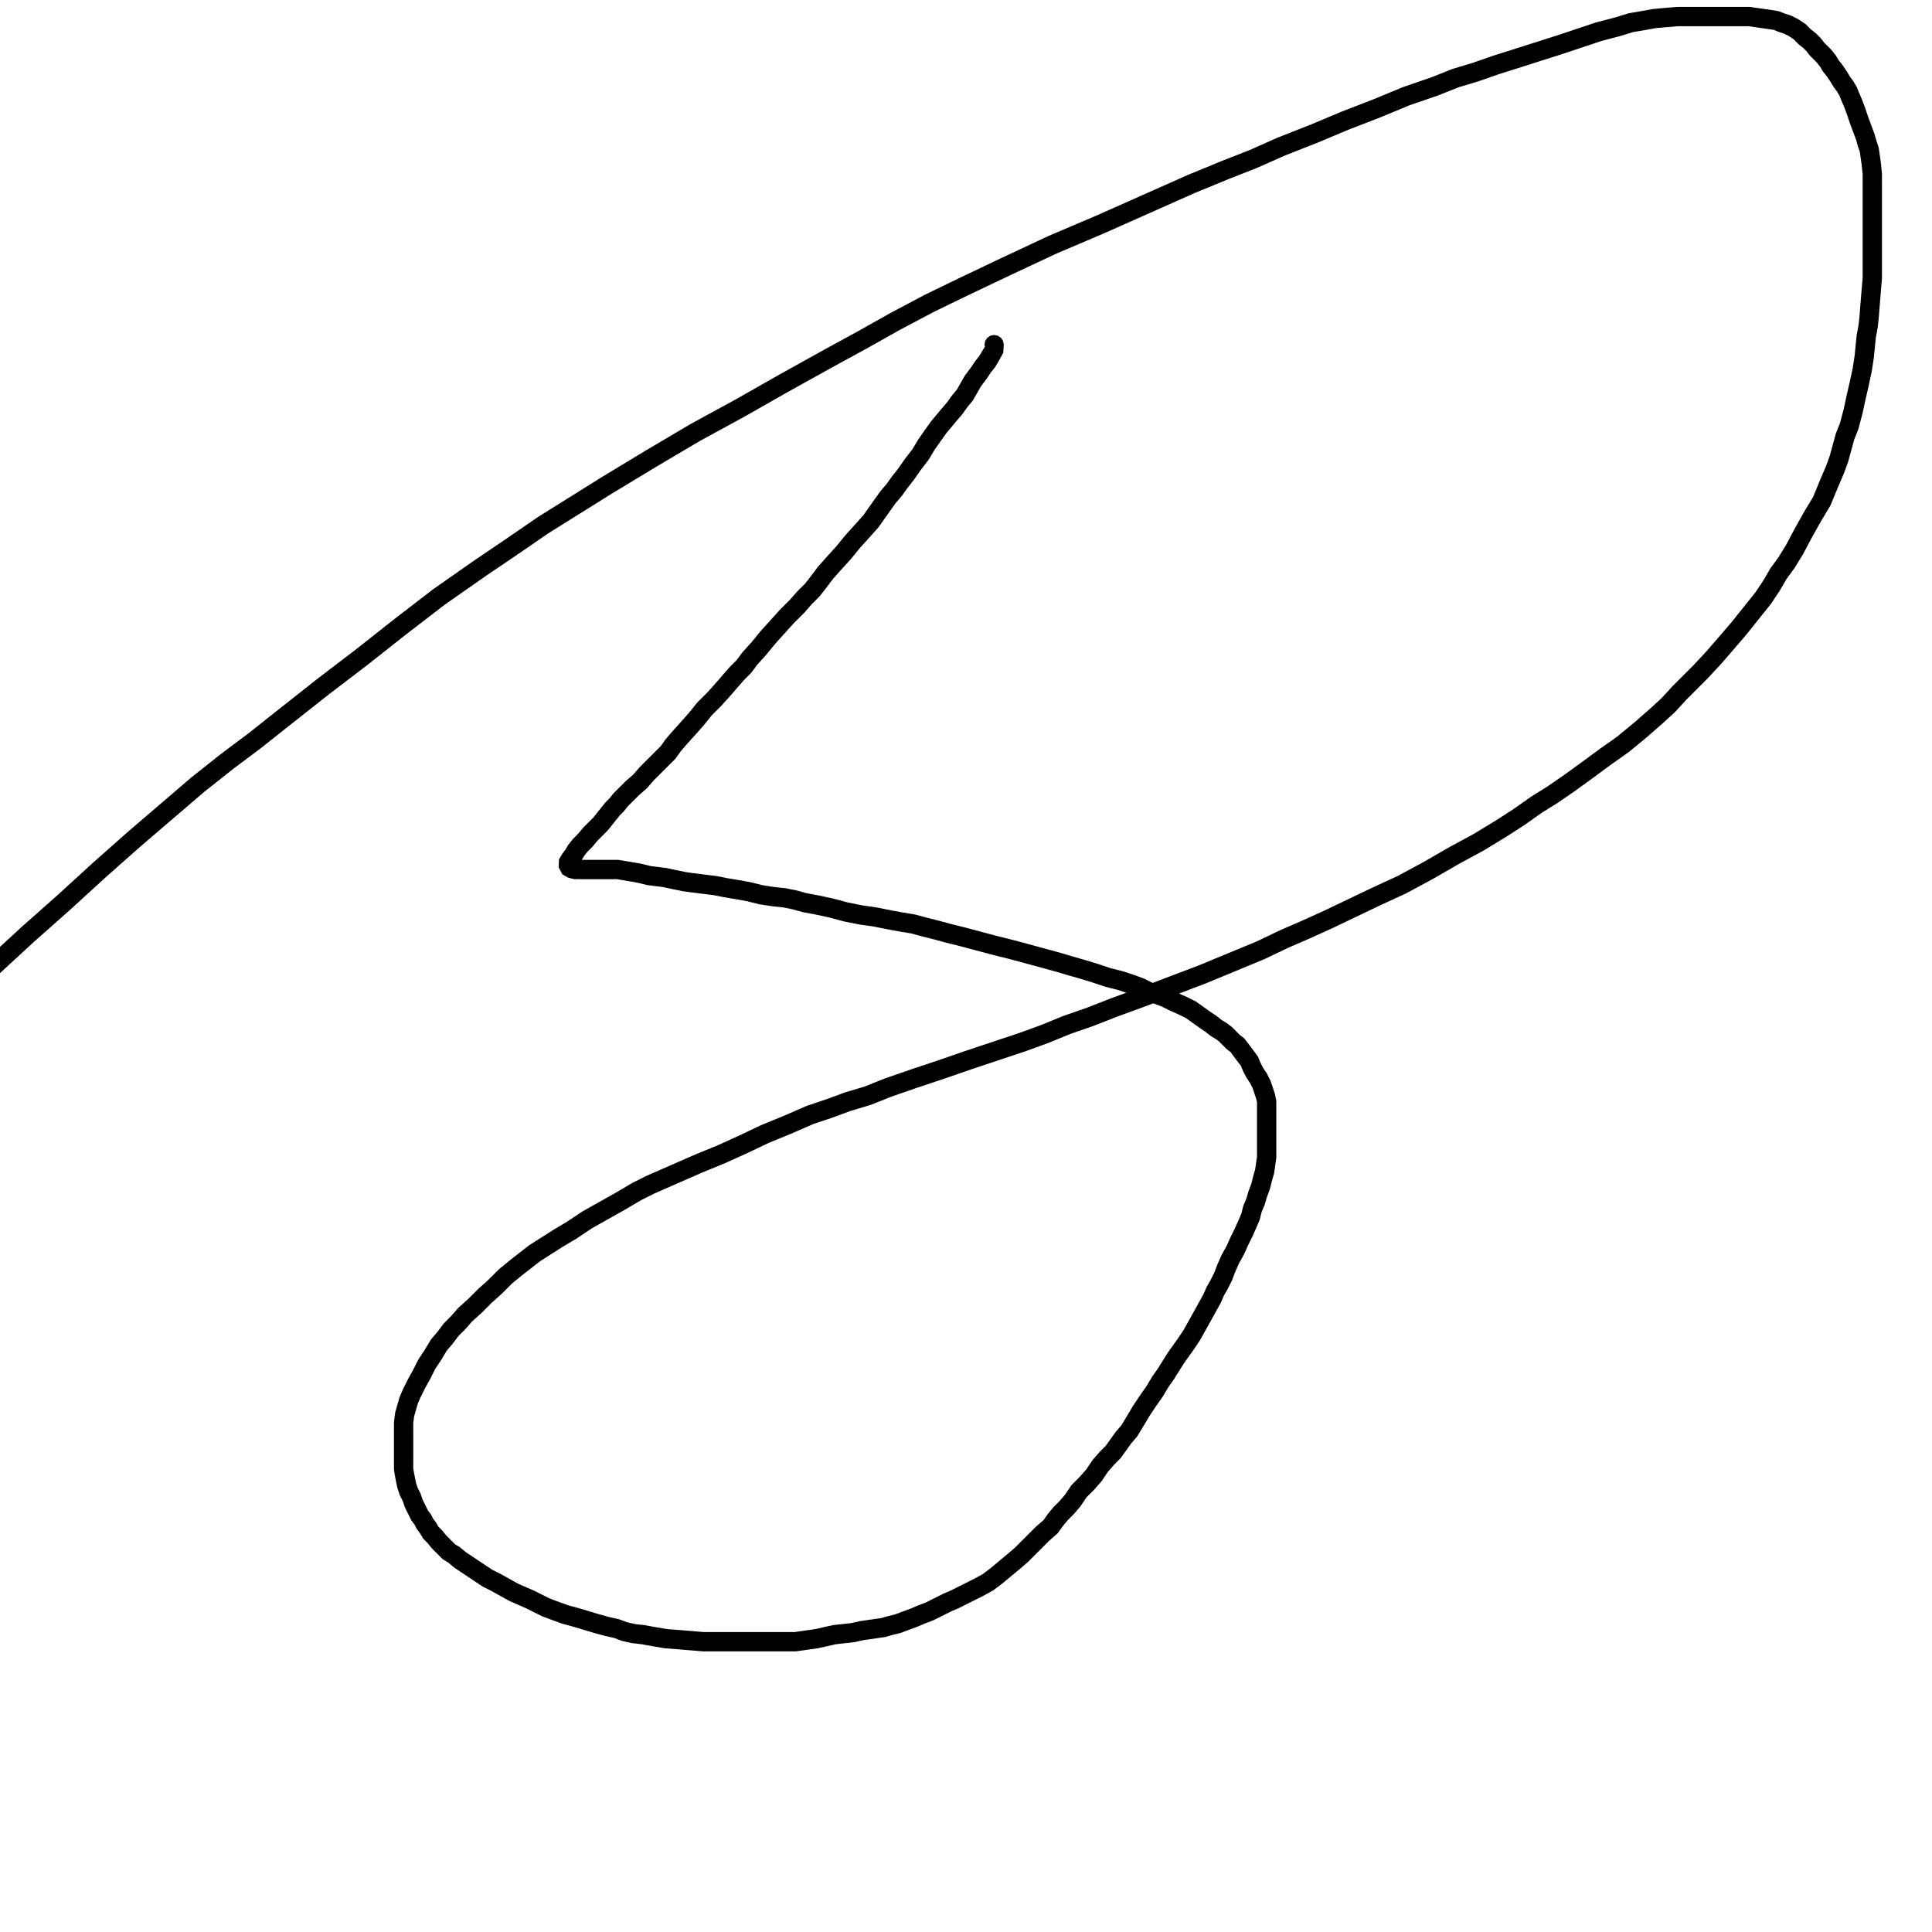
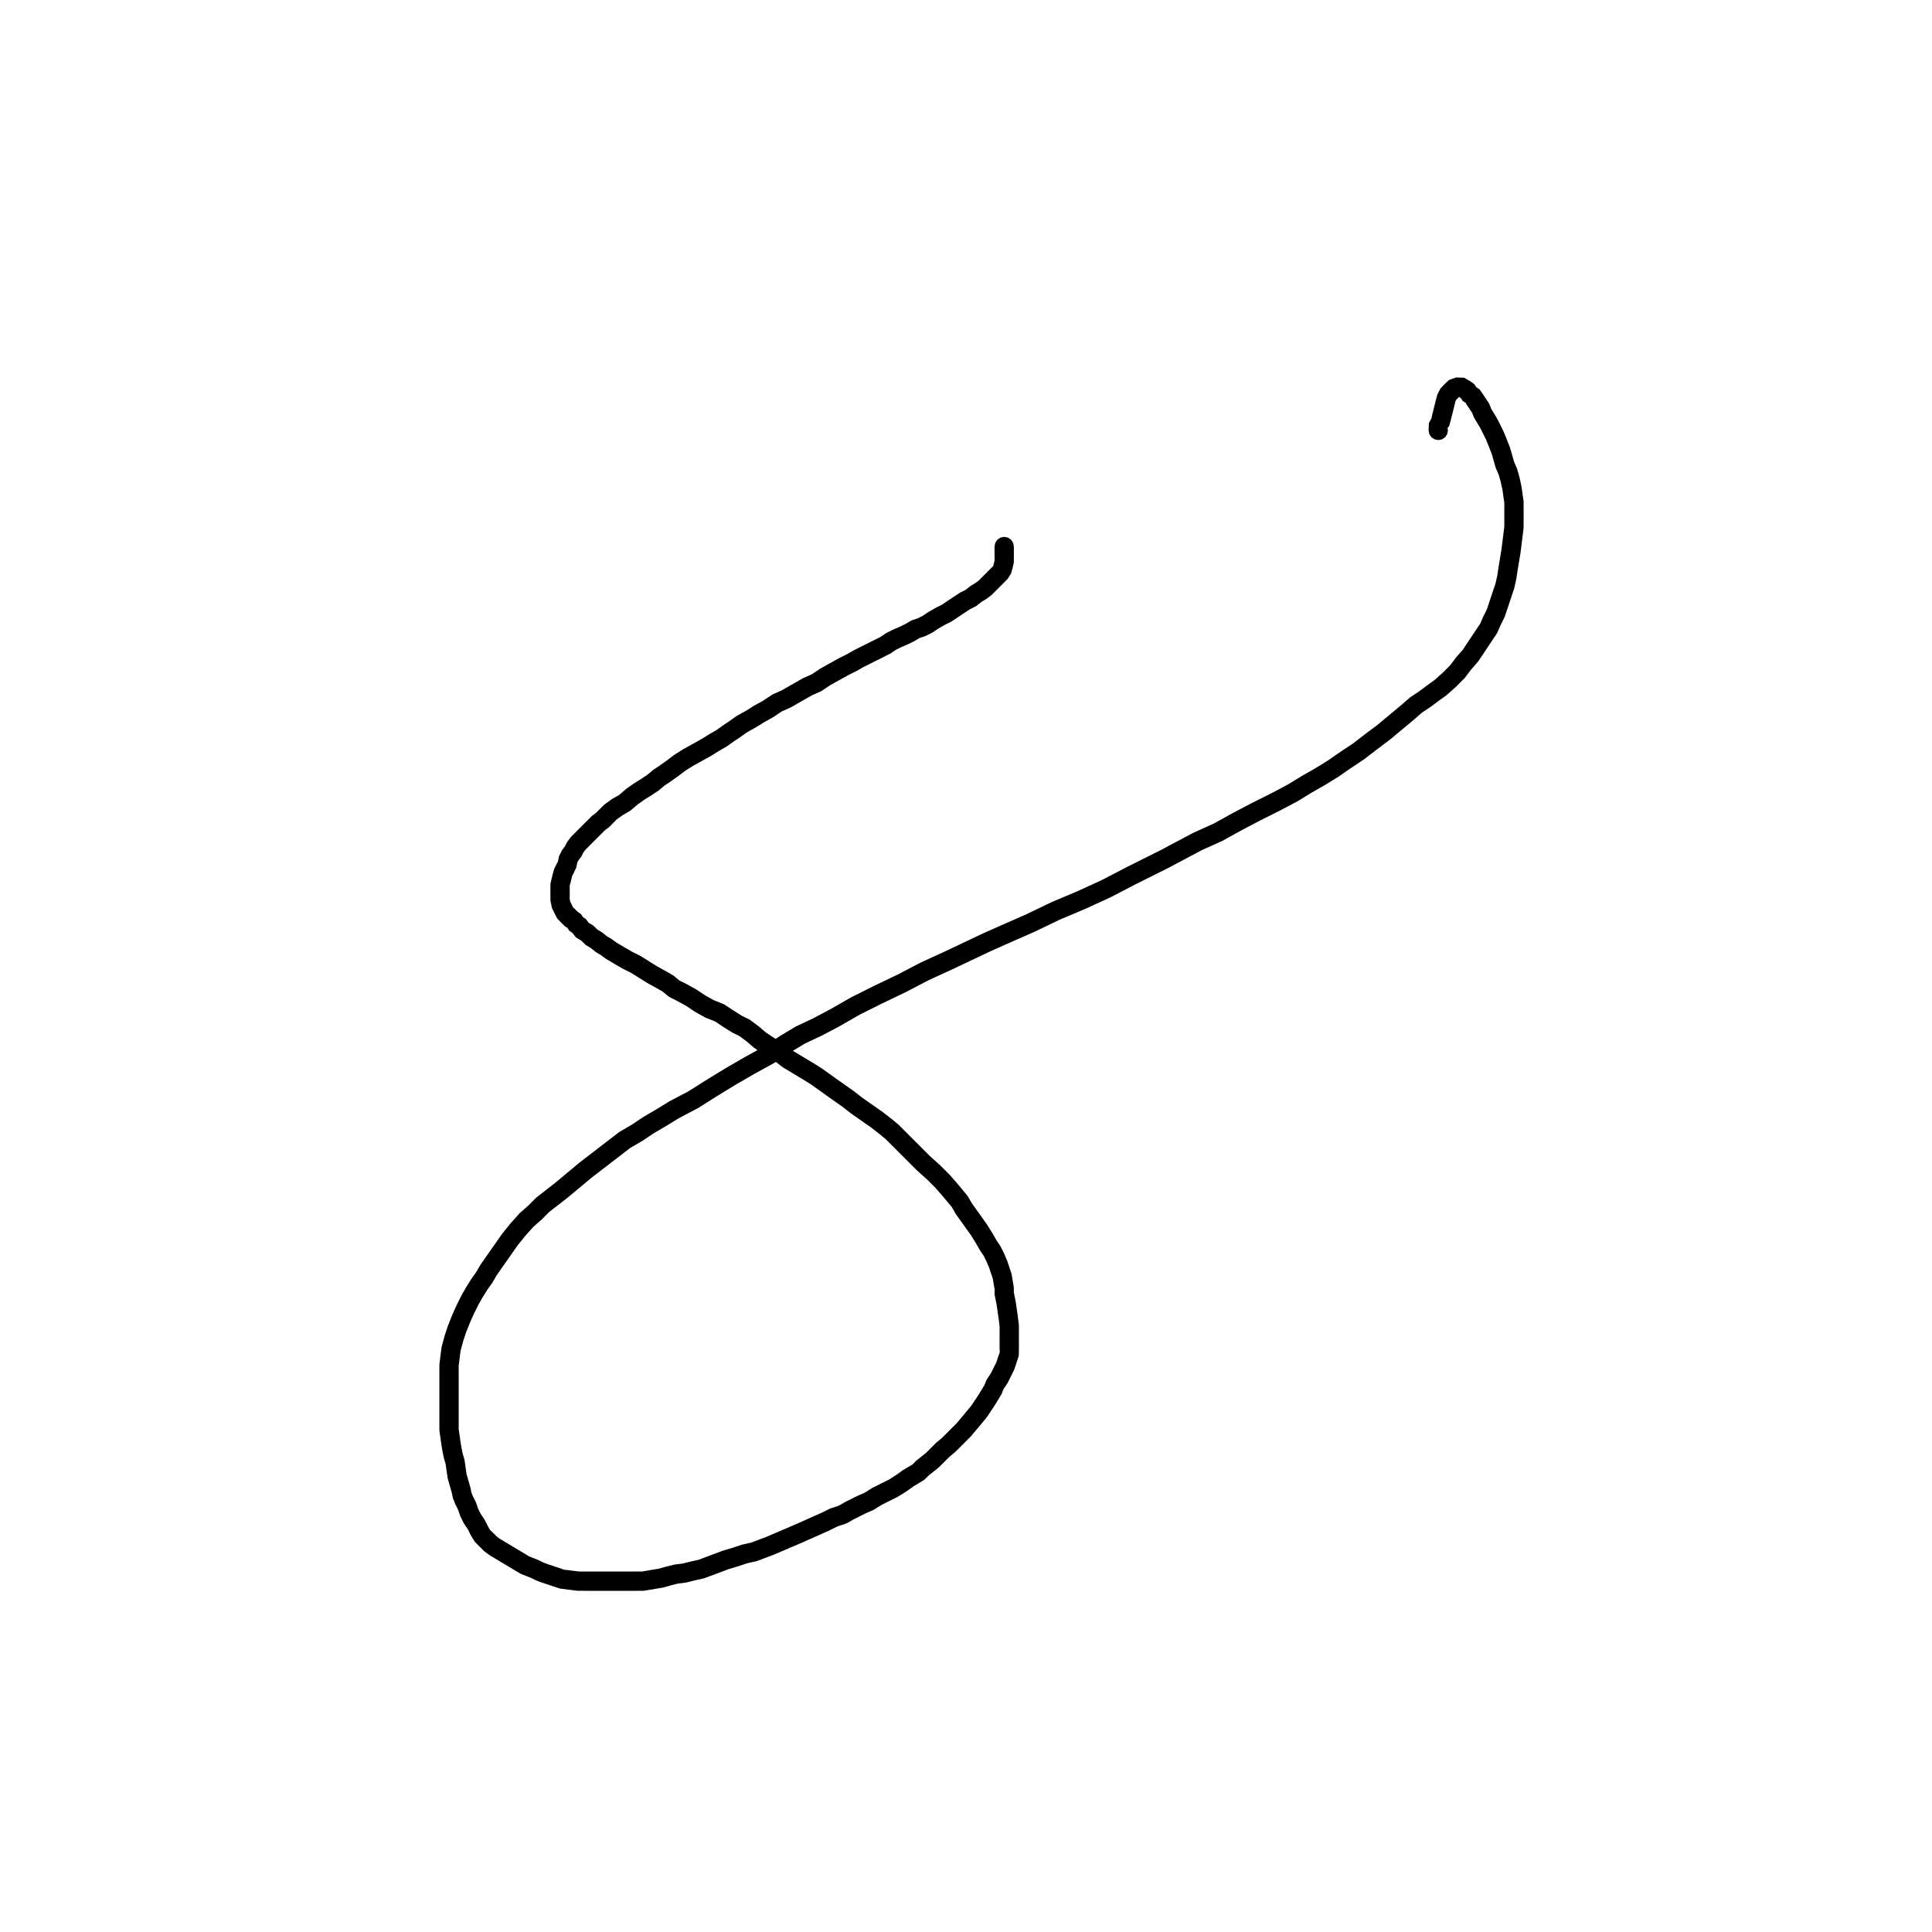
<svg xmlns="http://www.w3.org/2000/svg" viewBox="-300 -300 900 900" width="900" height="900" overflow="visible">
-   <path d="M 158.596 -139.463 L 158.827 -138.535 L 157.328 -136.087 L 156.118 -134.05 L 154.285 -131.765 L 152.357 -128.877 L 151.032 -127.116 L 149.425 -124.951 L 147.434 -121.476 L 145.76 -118.513 L 143.542 -115.874 L 141.219 -112.619 L 138.501 -109.454 L 136.128 -106.607 L 133.667 -103.648 L 131.207 -100.208 L 127.818 -95.363 L 125.056 -90.75 L 121.856 -86.646 L 118.564 -81.944 L 115.295 -77.742 L 113.006 -74.531 L 110.185 -71.239 L 107.71 -67.783 L 105.344 -64.471 L 102.215 -59.985 L 98.152 -55.482 L 93.849 -50.698 L 89.627 -45.538 L 84.986 -40.435 L 81.095 -36.053 L 78.173 -32.164 L 75.082 -28.176 L 71.412 -24.515 L 68.131 -20.765 L 63.442 -16.076 L 58.662 -10.819 L 54.35 -6.027 L 50.118 -0.854 L 45.845 3.896 L 43.08 7.591 L 39.9 10.76 L 36.497 14.645 L 33.702 17.906 L 29.582 22.486 L 24.797 27.277 L 20.938 32.091 L 17.265 36.221 L 13.012 40.947 L 10.027 44.436 L 7.798 47.579 L 4.741 50.617 L 1.449 53.909 L -1.95 57.312 L -5.134 60.962 L -8.296 63.659 L -11.247 66.605 L -14.216 69.581 L -16.13 71.969 L -18.011 73.85 L -20.043 76.38 L -21.924 78.731 L -23.636 80.883 L -25.824 83.062 L -28.323 85.568 L -30.674 88.39 L -33.04 90.758 L -35.263 93.538 L -36.731 95.974 L -38.059 97.736 L -39.607 100.339 L -39.75 104.055 L -38.049 107.295 L -35.35 108.852 L -32.543 109.526 L -29.695 109.553 L -26.874 109.553 L -24.052 109.553 L -21.231 109.553 L -18.41 109.553 L -15.118 109.553 L -12.671 109.538 L -10.215 109.962 L -7.394 110.433 L -4.638 110.891 L -2.494 111.319 L 1.451 112.298 L 5.484 112.81 L 9.022 113.247 L 13.109 114.159 L 17.956 115.127 L 21.435 115.627 L 25.233 116.102 L 28.995 116.572 L 32.575 117.016 L 37.212 117.945 L 42.889 118.891 L 47.876 119.795 L 53.592 121.221 L 60.006 122.211 L 64.622 122.67 L 68.95 123.538 L 74.167 124.959 L 79.455 125.924 L 85.864 127.296 L 92.951 129.185 L 100.262 130.648 L 106.846 131.588 L 113.814 132.983 L 119.065 133.938 L 124.523 134.843 L 129.515 136.21 L 135.158 137.621 L 140.337 139.033 L 147.865 140.915 L 154.884 142.787 L 161.972 144.677 L 169.496 146.558 L 176.504 148.427 L 181.662 149.834 L 186.834 151.245 L 191.954 152.641 L 196.633 154.044 L 203.198 155.92 L 209.218 157.772 L 214.972 159.687 L 220.614 161.098 L 226.03 162.906 L 229.475 164.192 L 233.327 166.111 L 237.775 167.604 L 241.231 168.894 L 244.88 170.724 L 249.112 172.605 L 252.475 174.273 L 255.466 176.427 L 258.812 178.816 L 261.548 180.637 L 263.965 182.565 L 266.4 184.033 L 267.814 185.086 L 269.476 186.762 L 271.576 188.848 L 273.238 190.054 L 274.231 191.453 L 275.642 193.334 L 277.052 195.215 L 278.129 196.581 L 278.907 198.609 L 280.527 201.836 L 282.408 204.657 L 283.552 206.942 L 284.377 209.455 L 285.245 212.037 L 285.579 213.652 L 285.557 215.556 L 285.557 218.377 L 285.557 221.198 L 285.557 224.02 L 285.557 226.841 L 285.557 229.662 L 285.557 232.014 L 285.557 234.365 L 285.557 236.716 L 285.572 238.693 L 285.132 241.722 L 284.716 244.707 L 283.828 247.782 L 282.94 251.361 L 281.556 255.042 L 280.646 258.243 L 279.205 261.625 L 278.264 265.387 L 277 268.298 L 275.17 272.418 L 273.289 276.179 L 271.455 280.315 L 269.104 284.547 L 267.087 289.078 L 265.714 292.75 L 263.986 296.197 L 262.05 299.594 L 260.64 302.886 L 258.38 306.945 L 256.029 311.177 L 253.678 315.409 L 251.42 319.48 L 248.731 323.509 L 246.426 326.734 L 243.992 330.145 L 241.569 334.018 L 239.29 337.669 L 236.905 341.012 L 234.089 345.706 L 230.856 350.32 L 227.944 354.69 L 225.069 359.48 L 222.43 363.902 L 219.747 367.009 L 217.272 370.465 L 215.147 373.465 L 212.464 376.131 L 208.895 380.222 L 206.074 384.454 L 203.074 387.871 L 199.121 391.85 L 196.174 396.243 L 193.646 399.182 L 190.814 402.015 L 188.213 405.133 L 186.131 408.107 L 182.597 411.17 L 179.194 414.57 L 175.902 417.861 L 172.73 421.037 L 169.594 423.721 L 166.799 426.05 L 163.977 428.401 L 161.257 430.671 L 157.83 433.253 L 153.938 435.405 L 150.269 437.238 L 146.507 439.119 L 142.855 440.947 L 139.58 442.349 L 136.632 443.821 L 133.811 445.232 L 131.23 446.531 L 127.569 447.9 L 124.278 449.311 L 120.607 450.686 L 117.083 452.015 L 113.504 452.902 L 110.429 453.791 L 107.444 454.206 L 104.152 454.677 L 100.668 455.179 L 96.525 456.103 L 92.536 456.54 L 88.061 457.044 L 83.593 458.03 L 79.508 458.94 L 76.409 459.379 L 73.118 459.849 L 70.142 460.285 L 67.171 460.274 L 62.469 460.274 L 57.296 460.274 L 52.594 460.274 L 47.892 460.274 L 43.189 460.274 L 39.428 460.274 L 36.136 460.274 L 32.374 460.274 L 27.876 460.279 L 22.403 459.819 L 16.746 459.348 L 10.81 458.895 L 5.402 457.989 L 0.126 457.032 L -4.033 456.573 L -7.736 455.755 L -11.497 454.344 L -15.908 453.355 L -20.935 451.983 L -25.581 450.589 L -30.34 449.162 L -35.384 447.79 L -40.365 445.975 L -43.879 444.664 L -47.432 442.881 L -51.303 440.947 L -54.694 439.491 L -58.717 437.708 L -62.776 435.448 L -67.088 433.054 L -70.674 431.271 L -74.692 428.584 L -77.513 426.704 L -80.334 424.823 L -82.952 423.086 L -85.826 420.696 L -88.013 419.41 L -89.993 417.391 L -92.182 415.212 L -94.044 412.881 L -95.736 411.227 L -96.955 409.143 L -98.293 407.373 L -99.234 405.492 L -100.602 403.681 L -101.846 401.162 L -103.128 398.623 L -104.069 395.801 L -105.479 392.98 L -106.232 390.705 L -106.631 388.656 L -107.087 386.382 L -107.5 383.992 L -107.484 381.545 L -107.484 378.253 L -107.484 374.491 L -107.484 370.259 L -107.484 366.497 L -107.493 363.016 L -107.101 359.856 L -106.247 356.918 L -105.395 353.904 L -104.151 351.015 L -101.889 346.493 L -99.538 342.261 L -97.275 337.717 L -94.543 333.634 L -91.85 329.123 L -89.191 326.048 L -86.483 322.422 L -83.302 319.254 L -80.119 315.604 L -75.499 311.452 L -70.797 306.75 L -66.094 302.518 L -61.473 297.89 L -56.508 293.835 L -52.324 290.582 L -48.275 287.425 L -43.267 284.243 L -38.152 280.987 L -31.049 276.725 L -24.052 272.057 L -16.674 267.911 L -9.111 263.656 L -1.199 259 L 5.123 255.841 L 12.548 252.594 L 20.071 249.303 L 27.537 246.036 L 37.92 241.788 L 48.379 237.034 L 58.175 232.368 L 68.451 228.165 L 79.152 223.51 L 87.472 220.742 L 96.337 217.474 L 105.805 214.631 L 115.283 210.842 L 127.396 206.65 L 140.092 202.418 L 152.318 198.186 L 164.99 193.963 L 177.738 189.713 L 188.229 185.897 L 198.543 181.677 L 209.328 177.927 L 220.172 173.684 L 234.262 168.518 L 247.922 163.336 L 261.621 158.14 L 275.319 152.472 L 289.056 146.787 L 299.919 141.592 L 310.693 136.909 L 321.114 132.172 L 331.967 126.981 L 342.753 121.823 L 355.079 116.132 L 367.484 109.454 L 379.717 102.396 L 391.045 96.259 L 402.004 89.59 L 410.134 84.329 L 418.102 78.703 L 425.599 74.019 L 433.248 68.761 L 441.77 62.606 L 450.686 56.036 L 458.779 50.32 L 466.951 43.594 L 474.56 36.936 L 480.388 31.589 L 485.63 25.875 L 490.732 20.774 L 495.502 16.003 L 501.716 9.31 L 507.887 2.191 L 513.588 -4.461 L 519.278 -11.572 L 525.023 -18.758 L 528.984 -24.694 L 532.229 -30.264 L 535.966 -35.398 L 539.899 -41.789 L 544.166 -49.846 L 548.339 -57.265 L 552.704 -64.566 L 556.121 -72.832 L 558.971 -79.484 L 560.961 -84.963 L 562.425 -90.316 L 563.764 -95.249 L 565.661 -100.003 L 567.631 -107.372 L 569.06 -114.035 L 570.471 -120.148 L 571.913 -126.888 L 572.891 -133.238 L 573.377 -138.075 L 573.824 -142.588 L 574.765 -147.761 L 575.263 -152.709 L 575.736 -158.853 L 576.205 -164.481 L 576.687 -170.31 L 576.691 -176.14 L 576.691 -181.783 L 576.691 -186.485 L 576.691 -190.717 L 576.691 -194.949 L 576.691 -199.181 L 576.691 -204.354 L 576.691 -209.056 L 576.691 -214.228 L 576.685 -219.155 L 576.19 -224.159 L 575.705 -227.561 L 575.165 -231.228 L 574.141 -234.361 L 573.168 -237.752 L 571.702 -241.671 L 570.321 -245.35 L 568.911 -249.582 L 567.435 -253.517 L 566 -256.869 L 564.93 -259.501 L 563.239 -262.336 L 561.828 -264.217 L 560.47 -266.488 L 558.432 -269.54 L 556.598 -271.825 L 555.187 -274.176 L 552.983 -276.936 L 550.921 -279.01 L 549.745 -280.167 L 548.304 -282.082 L 546.026 -284.363 L 543.696 -286.226 L 541.184 -288.715 L 537.781 -291 L 534.423 -292.677 L 531.408 -293.693 L 528.703 -294.746 L 525.382 -295.322 L 522.043 -295.8 L 518.751 -296.27 L 515.144 -296.774 L 511.532 -296.785 L 508.71 -296.785 L 505.889 -296.785 L 503.068 -296.785 L 500.246 -296.785 L 496.014 -296.785 L 491.312 -296.785 L 486.61 -296.785 L 481.242 -296.781 L 475.405 -296.298 L 470.014 -295.804 L 464.679 -294.838 L 458.757 -293.84 L 452.476 -291.915 L 443.478 -289.545 L 434.873 -286.68 L 425.028 -283.398 L 414.712 -280.116 L 404.371 -276.826 L 395.374 -273.984 L 386.002 -270.703 L 376.502 -267.849 L 367.032 -264.064 L 353.352 -259.345 L 339.64 -253.673 L 325.051 -248.026 L 310.464 -241.909 L 294.909 -235.78 L 282.208 -230.136 L 269.095 -224.985 L 253.011 -218.362 L 231.802 -208.936 L 210.676 -199.546 L 188.534 -190.123 L 166.348 -179.74 L 146.572 -170.322 L 130.966 -162.755 L 114.86 -154.228 L 99.787 -145.75 L 84.277 -137.291 L 63.086 -125.518 L 42.411 -113.77 L 21.687 -102.466 L 0.912 -90.19 L -19.352 -77.938 L -34.431 -68.513 L -49.562 -59.055 L -64.677 -48.665 L -79.273 -38.777 L -98.189 -25.534 L -116.631 -11.35 L -134.493 2.752 L -152.362 16.388 L -170.262 30.52 L -183.857 41.303 L -197.023 51.177 L -210.773 62.083 L -224.005 73.423 L -240.49 87.554 L -257.002 102.179 L -273.46 117.226 L -289.925 131.81 L -307.812 148.284 L -322.897 161.956 L -337.057 175.643 L -351.194 189.309 L -368.616 206.731 L -383.689 221.803 L -398.265 236.85 L -413.288 251.872 L -428.363 266.948 L -439.217 278.273 L -450.066 289.595 L -460.445 300.917 L -470.836 312.253 L -483.099 326.403 L -495.353 340.542 L -507.113 354.654 L -518.878 368.301 L -529.765 381.555 L -537.805 391.959 L -545.799 402.304 L -553.802 412.661 L -561.418 422.66 L -570.414 435.915 L -579.337 449.064 L -587.821 461.321 L -595.922 473.713 L -603.493 486.958 L -609.125 496.344 L -614.383 505.431 L -619.148 514.956 L -623.85 524.361 L -629.493 535.646 L -635.184 547.032 L -640.374 558.825 L -645.549 569.646 L -650.278 580.521 L -654.073 589.063 L -657.372 597.545 L -660.645 605.024 L -663.98 613.123 L -667.761 623.048 L -671.544 632.979 L -674.868 642.475 L -678.191 652.444 L -681.015 661.859 L -683.358 668.885 L -685.223 674.951 L -687.558 681.486 L -689.513 687.364 L -691.433 695.033 L -693.314 702.556 L -695.218 710.18 L -696.652 717.342 L -698.043 724.302 L -699.458 729.965 L -700.464 735.511 L -700.955 741.346 L -701.425 746.518 L -701.898 752.192 L -702.369 758.318 L -702.838 764.418 L -703.308 770.06 L -703.779 776.173 L -704.259 781.97 L -704.263 786.877 L -704.263 791.579 L -704.263 795.811 L -704.263 800.043 L -704.263 805.216 L -704.263 809.918 L -704.263 814.62 L -704.263 819.322 L -704.263 823.554 L -704.263 827.316 L -704.263 831.078 L -704.263 834.37 L -704.256 838.381 L -703.768 843.305 L -703.295 847.562 L -702.791 852.037 L -701.805 856.506 L -700.895 860.591 L -700.386 864.065 L -699.362 867.198 L -698.447 870.402 L -697.449 873.881 L -695.983 877.799 L -694.572 881.561 L -693.071 885.547 L -691.19 889.308 L -689.793 893.039 L -688.271 896.1 L -686.86 898.922 L -685.521 901.593 L -684.509 904.094 L -682.628 907.386 L -681.217 910.677 L -679.219 914.189 L -677.289 917.563 L -674.987 921.242 L -673.694 923.843 L -672.209 926.807 L -670.644 929.419 L -668.763 932.241 L -667.243 934.757 L -665.02 937.537 L -662.654 939.905 L -660.612 942.346 L -659.114 944.813 L -657.068 946.895 L -656.015 948.309 L -654.604 950.66 L -652.836 953.008 L -650.932 954.915 L -649.032 957.287 L -646.347 959.972 L -643.996 961.853 L -641.816 964.042 L -639.465 966.393 L -636.942 968.907 L -634.57 970.806 L -632.882 972.506 L -630.782 974.591 L -628.638 976.215 L -626.757 977.626 L -624.673 979.181 L -622.241 980.644 L -619.5 982.472 L -616.829 984.248 L -614.842 985.835 L -612.491 988.186 L -609.892 990.274 L -607.948 991.733 L -605.553 993.477 L -602.844 994.596 L -601.321 995.358 L -599.1 996.693 L -597.014 997.932 L -594.729 999.766 L -591.757 1001.751 L -589.086 1003.527 L -586.669 1005.456 L -583.75 1007.205 L -581.571 1008.054 L -579.82 1009.39 L -576.696 1010.966 L -573.875 1012.377 L -571.309 1013.65 L -568.487 1015.531 L -565.261 1017.151 L -562.875 1018.107 L -561.352 1018.869 L -559.131 1020.205 L -557.045 1021.443 L -554.924 1023.151 L -552.409 1025.158 L -549.357 1027.196 L -546.905 1028.669 L -544.554 1030.079 L -542.203 1031.49 L -539.549 1033.067 L -537.37 1033.916 L -535.689 1035.209 L -533.436 1036.358 L -531.555 1037.299 L -530.047 1038.03 L -528.277 1039.369 L -525.745 1040.894 L -523.394 1042.305 L -521.308 1043.544 L -518.957 1045.425 L -516.038 1047.174 L -513.859 1048.023 L -512.178 1049.316 L -509.925 1050.465 L -508.044 1051.406 L -506.294 1052.278 L -504.097 1053.53 L -501.341 1054.471 L -499.599 1054.691 L -497.906 1054.227 L -496.519 1053.15 L -495.649 1051.625 L -495.43 1049.883 L -495.893 1048.19 L -496.97 1046.803 L -498.495 1045.933 L -500.442 1045.306 L -502.007 1044.364 L -504.019 1043.356 L -505.9 1042.415 L -507.408 1041.684 L -509.489 1040.155 L -512.013 1039.124 L -513.796 1038.051 L -516.147 1036.171 L -518.763 1034.588 L -521.114 1033.177 L -523.284 1031.881 L -525.277 1030.398 L -527.53 1029.249 L -529.411 1028.309 L -530.919 1027.577 L -533 1026.049 L -535.524 1025.017 L -537.572 1023.773 L -539.923 1022.362 L -542.274 1020.951 L -544.525 1019.603 L -547.115 1017.879 L -549.302 1016.124 L -551.884 1014.07 L -554.5 1012.487 L -556.981 1011.002 L -559.22 1009.883 L -561.536 1008.958 L -563.952 1007.757 L -566.774 1005.876 L -569.85 1004.327 L -572.671 1002.917 L -575.19 1001.672 L -577.201 1000.186 L -579.725 999.155 L -581.508 998.083 L -583.793 996.249 L -586.765 994.263 L -589.435 992.487 L -591.853 990.559 L -594.469 988.976 L -596.95 987.49 L -599.189 986.371 L -601.182 985.609 L -602.548 984.533 L -604.367 983.17 L -606.47 981.496 L -608.821 979.145 L -611.536 976.97 L -614.508 974.984 L -617.409 973.051 L -619.68 971.692 L -621.357 970.426 L -623.238 969.015 L -624.856 967.818 L -626.518 966.142 L -628.591 964.079 L -630.922 962.217 L -633.101 960.029 L -635.452 957.678 L -637.975 955.164 L -640.326 953.283 L -642.343 951.266 L -644.205 948.936 L -646.063 947.081 L -647.116 945.667 L -648.526 943.316 L -650.295 940.968 L -652.01 939.288 L -653.334 937.053 L -655.994 933.851 L -658.33 931.517 L -659.87 929.595 L -661.17 927.409 L -663.051 924.588 L -664.308 922.498 L -665.644 919.819 L -667.173 916.777 L -669.572 912.933 L -671.405 909.724 L -673.168 906.652 L -674.578 903.361 L -676.459 900.069 L -677.328 897.868 L -678.81 894.897 L -680.221 892.075 L -681.52 889.494 L -682.944 885.701 L -684.825 881.939 L -686.145 878.401 L -687.556 874.639 L -688.911 871.035 L -689.794 867.93 L -690.76 864.551 L -691.617 862.041 L -692.049 858.932 L -693.019 854.553 L -693.914 850.558 L -694.35 846.569 L -694.818 842.362 L -695.27 837.882 L -695.263 834.37 L -695.263 831.078 L -695.263 827.316 L -695.263 823.554 L -695.263 819.322 L -695.263 814.62 L -695.263 809.918 L -695.263 805.216 L -695.263 800.043 L -695.263 795.811 L -695.263 791.579 L -695.263 786.877 L -695.268 782.379 L -694.807 776.891 L -694.337 770.778 L -693.867 765.135 L -693.396 759.009 L -692.927 752.91 L -692.459 747.298 L -691.989 742.125 L -691.539 736.675 L -690.664 731.876 L -689.258 726.254 L -687.827 719.107 L -686.44 712.162 L -684.582 704.739 L -682.702 697.215 L -680.859 689.837 L -679.053 684.43 L -676.685 677.798 L -674.789 671.639 L -672.429 664.557 L -669.611 655.164 L -666.351 645.383 L -663.092 636.071 L -659.351 626.252 L -655.609 616.428 L -652.36 608.539 L -649.05 600.971 L -645.766 592.525 L -642.037 584.139 L -637.362 573.384 L -632.192 562.575 L -627.037 550.856 L -621.443 539.671 L -615.8 528.386 L -611.098 518.981 L -606.459 509.698 L -601.372 500.916 L -595.719 491.493 L -588.242 478.406 L -580.355 466.346 L -571.912 454.151 L -562.966 440.968 L -554.094 427.891 L -546.662 418.14 L -538.678 407.807 L -530.684 397.462 L -522.737 387.177 L -511.994 374.098 L -500.247 360.473 L -488.496 346.371 L -476.298 332.297 L -464.11 318.233 L -453.811 306.998 L -443.5 295.75 L -432.719 284.501 L -421.942 273.255 L -406.924 258.236 L -391.852 243.164 L -377.275 228.117 L -362.253 213.095 L -344.878 195.721 L -330.802 182.114 L -316.749 168.528 L -301.739 154.927 L -283.889 138.486 L -267.439 123.915 L -250.981 108.868 L -234.577 94.339 L -218.147 80.257 L -205.047 69.026 L -191.523 58.302 L -178.357 48.427 L -164.679 37.579 L -146.843 23.497 L -128.974 9.861 L -111.099 -4.251 L -92.863 -18.28 L -74.161 -31.37 L -59.604 -41.231 L -44.624 -51.531 L -29.661 -60.881 L -14.646 -70.266 L 5.529 -82.465 L 26.133 -94.641 L 46.789 -105.907 L 67.494 -117.671 L 88.623 -129.409 L 104.148 -137.877 L 119.169 -146.327 L 135.039 -154.729 L 150.467 -162.209 L 170.189 -171.6 L 192.205 -181.906 L 214.264 -191.293 L 235.458 -200.712 L 256.569 -210.095 L 272.46 -216.638 L 285.68 -221.832 L 298.371 -227.473 L 313.851 -233.57 L 328.417 -239.679 L 342.982 -245.317 L 356.543 -250.93 L 370.136 -255.616 L 379.475 -259.354 L 388.784 -262.143 L 398.22 -265.446 L 407.092 -268.246 L 417.441 -271.539 L 427.815 -274.84 L 437.719 -278.142 L 446.042 -280.919 L 454.913 -283.251 L 460.857 -285.088 L 466.221 -285.971 L 471.23 -286.886 L 476.185 -287.332 L 481.633 -287.79 L 486.61 -287.785 L 491.312 -287.785 L 496.014 -287.785 L 500.246 -287.785 L 503.068 -287.785 L 505.889 -287.785 L 508.71 -287.785 L 511.532 -287.785 L 514.503 -287.797 L 517.479 -287.36 L 520.77 -286.89 L 524.014 -286.427 L 526.335 -286.063 L 528.333 -285.235 L 530.961 -284.37 L 533.246 -283.226 L 535.485 -281.749 L 537.675 -279.536 L 540.047 -277.637 L 541.531 -276.156 L 542.912 -274.31 L 544.557 -272.646 L 546.257 -270.957 L 547.814 -269.015 L 549.225 -266.664 L 551.153 -264.247 L 552.877 -261.656 L 554.34 -259.225 L 555.75 -257.344 L 556.88 -255.476 L 557.692 -253.407 L 559.078 -250.175 L 560.424 -246.587 L 561.834 -242.355 L 563.275 -238.511 L 564.63 -234.906 L 565.539 -231.714 L 566.395 -229.204 L 566.796 -226.288 L 567.251 -223.107 L 567.696 -218.706 L 567.691 -214.228 L 567.691 -209.056 L 567.691 -204.354 L 567.691 -199.181 L 567.691 -194.949 L 567.691 -190.717 L 567.691 -186.485 L 567.691 -181.783 L 567.691 -176.14 L 567.695 -170.685 L 567.236 -165.229 L 566.765 -159.571 L 566.297 -153.489 L 565.855 -149.033 L 564.915 -143.861 L 564.421 -138.97 L 563.967 -134.402 L 563.064 -128.527 L 561.685 -122.1 L 560.274 -115.987 L 558.882 -109.484 L 557.09 -102.746 L 555.226 -98.096 L 553.742 -92.684 L 552.385 -87.692 L 550.614 -82.826 L 547.821 -76.312 L 544.655 -68.591 L 540.556 -61.784 L 536.265 -54.156 L 532.068 -46.226 L 528.477 -40.391 L 524.691 -35.18 L 521.352 -29.464 L 517.791 -24.115 L 512.25 -17.195 L 506.654 -10.199 L 501.07 -3.685 L 495.015 3.302 L 489.004 9.776 L 484.368 14.41 L 479.126 19.654 L 474.024 25.225 L 468.566 30.223 L 461.128 36.731 L 453.312 43.171 L 445.417 48.74 L 436.465 55.336 L 428.058 61.408 L 420.661 66.495 L 413.11 71.215 L 405.091 76.874 L 397.234 81.958 L 386.562 88.455 L 375.32 94.544 L 363.101 101.593 L 351.054 108.082 L 338.929 113.676 L 328.084 118.862 L 317.308 124.016 L 307.038 128.684 L 296.182 133.405 L 285.415 138.556 L 271.878 144.156 L 258.304 149.773 L 244.73 154.921 L 231.117 160.085 L 216.994 165.264 L 206.208 169.485 L 195.362 173.258 L 184.986 177.502 L 174.788 181.21 L 162.144 185.424 L 149.424 189.665 L 137.198 193.897 L 124.502 198.129 L 112.163 202.4 L 102.832 206.136 L 93.491 208.936 L 84.488 212.251 L 75.88 215.125 L 64.95 219.874 L 54.537 224.136 L 44.583 228.874 L 34.352 233.525 L 24.045 237.741 L 16.464 241.057 L 8.94 244.349 L 1.318 247.685 L -5.526 251.109 L -13.602 255.857 L -21.086 260.067 L -28.755 264.384 L -35.865 269.121 L -42.869 273.323 L -48.099 276.65 L -53.436 280.052 L -57.85 283.478 L -62.13 286.807 L -67.511 291.216 L -72.293 295.993 L -76.995 300.225 L -81.698 304.927 L -86.483 309.24 L -89.882 313.113 L -93.284 316.528 L -96.219 320.426 L -99.203 323.933 L -102.152 328.828 L -105.063 333.208 L -107.502 338.069 L -109.853 342.301 L -112.294 347.183 L -113.871 350.877 L -114.9 354.446 L -115.927 358.091 L -116.475 362.455 L -116.484 366.497 L -116.484 370.259 L -116.484 374.491 L -116.484 378.253 L -116.484 381.545 L -116.469 384.74 L -115.941 387.992 L -115.456 390.421 L -114.915 393.073 L -113.787 396.442 L -112.376 399.263 L -111.436 402.084 L -109.896 405.187 L -108.319 408.311 L -106.866 410.262 L -105.925 412.143 L -104.443 414.135 L -102.84 416.753 L -100.771 418.86 L -98.871 421.232 L -96.357 423.755 L -93.635 426.438 L -91.12 427.974 L -88.352 430.286 L -85.326 432.311 L -82.505 434.192 L -79.684 436.073 L -75.237 439.029 L -71.299 441.008 L -67.147 443.316 L -62.742 445.758 L -58.301 447.737 L -55.109 449.102 L -51.457 450.93 L -47.486 452.909 L -43.477 454.42 L -38.113 456.366 L -32.812 457.816 L -28.167 459.21 L -23.408 460.637 L -18.09 462.086 L -14.037 462.978 L -10.275 464.389 L -5.513 465.451 L -1.209 465.933 L 3.86 466.856 L 9.738 467.831 L 16.028 468.319 L 21.656 468.788 L 27.468 469.269 L 32.374 469.274 L 36.136 469.274 L 39.428 469.274 L 43.189 469.274 L 47.892 469.274 L 52.594 469.274 L 57.296 469.274 L 62.469 469.274 L 67.171 469.274 L 70.783 469.263 L 74.39 468.759 L 77.682 468.288 L 81.166 467.786 L 85.545 466.816 L 89.541 465.921 L 93.53 465.485 L 98.005 464.981 L 102.327 464.025 L 105.425 463.586 L 108.717 463.116 L 112.315 462.591 L 115.823 461.599 L 119.767 460.605 L 123.767 459.113 L 127.62 457.667 L 130.912 456.256 L 134.775 454.803 L 137.836 453.282 L 140.657 451.871 L 143.352 450.521 L 146.661 449.102 L 150.532 447.169 L 154.294 445.288 L 158.149 443.359 L 162.72 440.809 L 166.817 437.748 L 169.739 435.315 L 172.56 432.964 L 175.408 430.591 L 178.855 427.632 L 182.266 424.225 L 185.558 420.934 L 188.738 417.75 L 192.726 414.231 L 195.347 410.621 L 197.448 408.096 L 200.259 405.287 L 203.374 401.643 L 206.069 397.571 L 209.64 394.027 L 213.223 389.921 L 216.044 385.689 L 219.059 382.255 L 222.018 379.279 L 224.596 375.696 L 226.823 372.569 L 229.783 369.092 L 232.786 364.11 L 235.554 359.496 L 238.284 355.402 L 241.635 350.611 L 244.461 345.901 L 246.779 342.661 L 249.201 338.788 L 251.481 335.137 L 253.75 331.965 L 256.147 328.608 L 259.1 324.173 L 261.545 319.78 L 263.896 315.548 L 266.247 311.316 L 268.69 306.911 L 270.1 303.619 L 271.927 300.433 L 273.96 296.357 L 275.409 292.505 L 277.154 288.572 L 279.505 284.34 L 281.432 280.012 L 283.313 276.25 L 285.245 271.905 L 286.802 268.233 L 287.743 264.471 L 289.122 261.27 L 290.094 257.888 L 291.531 254.046 L 292.524 250.101 L 293.516 246.593 L 294.041 242.995 L 294.541 239.441 L 294.557 236.716 L 294.557 234.365 L 294.557 232.014 L 294.557 229.662 L 294.557 226.841 L 294.557 224.02 L 294.557 221.198 L 294.557 218.377 L 294.557 215.556 L 294.534 212.757 L 293.928 209.67 L 292.915 206.609 L 291.859 203.48 L 290.182 200.122 L 288.301 197.301 L 287.1 194.885 L 285.997 192.21 L 284.252 189.815 L 282.842 187.934 L 281.431 186.053 L 279.602 183.69 L 277.503 182.075 L 275.84 180.399 L 273.741 178.313 L 271.393 176.545 L 269.126 175.192 L 266.841 173.358 L 263.935 171.417 L 260.697 169.104 L 257.105 166.556 L 252.944 164.462 L 248.712 162.581 L 244.838 160.649 L 240.77 159.117 L 236.754 157.789 L 233.082 155.947 L 229.004 154.411 L 223.134 152.458 L 217.492 151.047 L 211.96 149.2 L 205.755 147.291 L 199.153 145.404 L 194.427 143.987 L 189.202 142.562 L 184.03 141.151 L 178.843 139.737 L 171.744 137.844 L 164.221 135.963 L 157.203 134.091 L 150.114 132.201 L 142.596 130.321 L 137.43 128.912 L 131.787 127.502 L 126.434 126.048 L 120.607 125.071 L 115.513 124.145 L 108.375 122.719 L 101.792 121.779 L 94.996 120.42 L 87.976 118.547 L 81.22 117.098 L 76.162 116.183 L 71.034 114.782 L 65.957 113.769 L 61.17 113.287 L 55.357 112.396 L 49.788 111.001 L 44.431 110.024 L 38.822 109.09 L 34.055 108.138 L 30.111 107.641 L 26.349 107.171 L 22.624 106.706 L 19.52 106.264 L 14.963 105.352 L 10.586 104.384 L 6.6 103.88 L 3.109 103.452 L -0.47 102.549 L -3.028 102.037 L -5.914 101.555 L -8.736 101.085 L -11.923 100.569 L -15.118 100.553 L -18.41 100.553 L -21.231 100.553 L -24.052 100.553 L -26.874 100.553 L -29.695 100.553 L -31.549 100.581 L -32.504 100.314 L -31.686 100.931 L -30.925 102.29 L -31.069 103.185 L -30.736 102.967 L -29.242 100.966 L -27.889 98.7 L -26.35 96.778 L -24.014 94.444 L -21.663 91.622 L -19.46 89.426 L -16.946 86.904 L -14.896 84.353 L -13.015 82.002 L -11.285 79.83 L -9.404 77.949 L -7.556 75.635 L -4.883 72.969 L -2.191 70.272 L 1.23 67.326 L 4.629 63.452 L 7.813 60.272 L 11.105 56.981 L 14.631 53.436 L 17.104 49.996 L 19.761 46.902 L 23.972 42.223 L 27.823 37.889 L 31.487 33.298 L 36.107 28.685 L 40.451 23.861 L 43.299 20.539 L 46.479 16.9 L 49.882 13.486 L 52.759 9.657 L 56.951 5.003 L 61.183 -0.17 L 65.335 -4.781 L 69.959 -9.869 L 74.674 -14.585 L 77.977 -18.359 L 81.831 -22.221 L 85.322 -26.697 L 88.043 -30.332 L 91.676 -34.414 L 96.439 -39.656 L 100.682 -44.841 L 104.842 -49.461 L 109.243 -54.363 L 112.697 -59.281 L 115.034 -62.552 L 117.261 -65.679 L 120.083 -68.97 L 122.495 -72.342 L 125.81 -76.605 L 129.101 -81.307 L 132.484 -85.667 L 135.364 -90.458 L 138.559 -95.018 L 140.801 -98.161 L 143.042 -100.845 L 145.372 -103.64 L 148.296 -107.059 L 150.676 -110.387 L 153.16 -113.39 L 155.248 -117.011 L 157.018 -120.119 L 158.232 -121.716 L 159.73 -123.716 L 161.563 -126.471 L 163.491 -128.888 L 165.103 -131.553 L 167.365 -135.689 L 167.596 -139.463 L 167.254 -141.185 L 166.278 -142.645 L 164.818 -143.62 L 163.096 -143.963 L 161.374 -143.62 L 159.914 -142.645 L 158.939 -141.185 Z" fill="black" fill-rule="nonzero" />
+   <path d="M 163.299 -45.418 L 163.299 -43.067 L 163.299 -40.716 L 163.326 -38.862 L 162.963 -37.575 L 162.722 -36.376 L 162.461 -36.073 L 161.325 -34.964 L 159.914 -33.553 L 158.504 -32.142 L 157.093 -30.732 L 155.936 -29.556 L 154.487 -28.473 L 152.052 -27.004 L 149.865 -25.233 L 147.193 -23.913 L 144.143 -21.889 L 141.321 -20.009 L 138.729 -18.27 L 136.041 -16.935 L 132.525 -14.924 L 129.794 -13.098 L 127.51 -11.954 L 124.557 -10.957 L 121.913 -9.4 L 119.361 -8.124 L 116.069 -6.714 L 112.866 -5.104 L 110.08 -3.243 L 106.538 -1.48 L 103.717 -0.07 L 100.895 1.341 L 97.953 2.814 L 94.677 4.687 L 90.928 6.561 L 86.616 8.956 L 82.223 11.401 L 78.152 14.128 L 74.093 15.918 L 70.581 17.917 L 67.289 19.798 L 64.218 21.561 L 59.813 23.533 L 55.42 26.448 L 51.253 28.76 L 47.491 31.111 L 43.156 33.525 L 39.688 35.992 L 36.866 37.873 L 33.703 40.139 L 30.529 41.946 L 26.801 44.278 L 22.665 46.574 L 18.337 48.98 L 14.308 51.501 L 10.434 54.402 L 7.242 56.682 L 4.282 58.663 L 1.461 61.014 L -1.094 62.71 L -4.918 65.102 L -8.494 67.659 L -11.621 70.357 L -14.73 72.114 L -18.438 74.768 L -20.651 76.949 L -22.313 78.626 L -24.194 80.036 L -26.294 82.122 L -28.175 84.003 L -30.056 85.884 L -31.937 87.765 L -34.022 89.864 L -35.862 92.323 L -36.803 94.204 L -38.213 96.085 L -39.607 98.928 L -40.077 101.279 L -40.773 102.571 L -41.902 104.884 L -42.525 107.253 L -42.995 109.134 L -43.572 111.61 L -43.6 114.458 L -43.6 116.809 L -43.577 119.608 L -42.898 122.934 L -41.714 125.404 L -40.41 127.888 L -38.52 129.866 L -36.808 131.551 L -35.698 132.217 L -34.758 133.627 L -33.347 134.568 L -31.718 136.653 L -29.166 138.229 L -27.285 140.11 L -24.752 141.655 L -22.401 143.536 L -19.965 145.005 L -18.085 146.415 L -15.553 147.94 L -13.154 149.379 L -9.712 151.344 L -6.039 153.176 L -2.456 155.421 L 1.409 157.835 L 5.717 160.23 L 8.653 161.888 L 11.602 164.325 L 15.692 166.398 L 19.683 168.611 L 23.915 171.433 L 28.567 174.011 L 33.1 175.807 L 36.983 178.424 L 40.983 180.919 L 44.566 182.694 L 47.902 185.214 L 51.305 188.121 L 55.834 191.147 L 60.398 193.878 L 64.63 197.169 L 69.558 200.135 L 74.229 202.938 L 77.841 205.193 L 81.013 207.462 L 84.305 209.813 L 87.617 212.179 L 92.245 215.417 L 96.477 218.708 L 101.268 222.064 L 105.881 225.291 L 109.971 228.474 L 112.563 230.629 L 115.243 233.315 L 118.535 236.606 L 122.767 240.838 L 127.086 245.155 L 131.788 249.387 L 135.838 253.436 L 138.99 257.043 L 141.301 259.816 L 143.409 262.318 L 145.204 265.482 L 147.679 268.955 L 150.03 272.247 L 152.299 275.419 L 154.535 279 L 156.443 282.335 L 158.269 285.065 L 159.481 287.505 L 160.777 290.526 L 161.649 293.155 L 162.493 295.645 L 162.89 298.114 L 163.317 300.603 L 163.321 302.995 L 163.856 305.781 L 164.3 307.989 L 164.755 311.177 L 165.219 314.427 L 165.658 317.875 L 165.65 321.356 L 165.65 325.118 L 165.65 327.939 L 165.711 330.021 L 164.94 332.159 L 164.115 334.672 L 162.833 337.212 L 161.561 339.778 L 159.616 342.712 L 158.601 345.206 L 157.357 347.254 L 156.008 349.505 L 154.18 352.246 L 152.443 354.863 L 150.235 357.504 L 147.884 360.325 L 145.66 363 L 143.457 365.196 L 141.106 367.547 L 138.909 369.751 L 136.088 372.102 L 133.582 374.601 L 131.403 376.789 L 129.251 378.501 L 126.721 380.532 L 125.067 382.224 L 123.163 383.329 L 120.631 384.854 L 117.34 387.205 L 113.868 389.378 L 110.3 391.156 L 106.344 393.14 L 102.671 395.442 L 99.611 396.738 L 96.663 398.209 L 93.721 399.683 L 90.759 401.403 L 86.618 402.776 L 82.653 404.746 L 78.509 406.586 L 74.278 408.467 L 70.069 410.337 L 66.809 411.735 L 63.517 413.145 L 60.226 414.556 L 57.036 415.925 L 53.365 417.3 L 49.914 418.607 L 45.747 419.529 L 41.364 420.984 L 36.594 422.417 L 32.675 423.883 L 28.913 425.294 L 25.462 426.601 L 21.469 427.478 L 17.909 428.376 L 14.147 428.846 L 10.055 429.861 L 6.911 430.765 L 4.362 431.181 L 1.54 431.652 L -0.886 432.074 L -3.833 432.061 L -7.595 432.061 L -10.886 432.061 L -14.178 432.061 L -17.469 432.061 L -20.761 432.061 L -24.052 432.061 L -27.344 432.061 L -30.336 432.071 L -33.839 431.625 L -37.216 431.22 L -39.557 430.411 L -42.379 429.47 L -45.085 428.57 L -47.147 427.746 L -49.028 426.806 L -51.535 425.799 L -53.545 425.012 L -55.593 423.768 L -57.944 422.357 L -60.295 420.946 L -62.647 419.536 L -64.998 418.125 L -67.168 416.829 L -68.582 415.776 L -70.244 414.1 L -71.755 412.638 L -72.767 410.895 L -74.241 407.961 L -76.122 405.139 L -77.266 402.855 L -78.206 400.033 L -79.674 397.081 L -80.401 395.299 L -80.816 393.149 L -81.795 389.713 L -82.662 386.715 L -83.078 383.729 L -83.603 380.131 L -84.578 376.691 L -84.986 374.627 L -85.436 371.926 L -85.899 368.682 L -86.332 365.763 L -86.324 361.325 L -86.324 356.623 L -86.324 351.92 L -86.324 347.688 L -86.324 343.456 L -86.324 339.695 L -86.333 336.214 L -85.889 332.729 L -85.48 329.336 L -84.163 324.53 L -82.84 320.561 L -81.034 316.049 L -79.234 311.997 L -76.972 307.474 L -75.21 304.392 L -72.973 300.811 L -70.581 297.457 L -68.707 294.177 L -65.507 289.61 L -62.216 284.908 L -59.011 280.325 L -55.42 275.837 L -51.435 271.403 L -47.777 268.212 L -44.116 264.542 L -40.099 261.428 L -35.798 258.082 L -30.106 253.339 L -24.533 248.694 L -18.487 244.044 L -12.375 239.342 L -6.475 234.794 L -0.978 231.598 L 4.665 227.836 L 10.238 224.587 L 16.242 220.889 L 25.225 216.159 L 34.28 210.443 L 42.668 205.317 L 51.513 200.196 L 61.022 194.963 L 68.168 190.204 L 74.925 186.144 L 82.82 182.433 L 90.978 178.115 L 100.798 172.501 L 110.997 167.404 L 121.848 162.213 L 132.629 156.588 L 143.834 151.454 L 152.797 147.208 L 161.684 142.998 L 170.088 139.264 L 181.905 134.063 L 193.63 128.435 L 205.818 123.279 L 217.271 118.029 L 229.096 111.881 L 237.523 107.668 L 245.098 103.88 L 252.199 100.093 L 260.05 95.934 L 269.498 91.68 L 278.09 86.911 L 286.938 82.255 L 296.344 77.551 L 304.501 73.231 L 310.69 69.426 L 317.273 65.664 L 323.55 61.8 L 328.324 58.461 L 335.463 53.699 L 341.683 48.918 L 347.396 44.631 L 353.126 39.858 L 358.802 35.127 L 362.383 31.982 L 366.477 29.262 L 370.305 26.393 L 373.773 23.906 L 378.251 19.928 L 382.315 15.853 L 385.243 11.965 L 388.616 8.099 L 391.607 3.63 L 393.488 0.809 L 395.369 -2.013 L 397.468 -5.197 L 398.994 -8.719 L 400.958 -12.67 L 402.477 -17.192 L 403.888 -21.424 L 405.365 -25.875 L 406.393 -30.482 L 406.888 -33.919 L 407.349 -36.685 L 407.819 -39.506 L 408.305 -42.431 L 408.786 -46.271 L 409.256 -50.032 L 409.752 -54.072 L 409.761 -58.114 L 409.761 -62.816 L 409.75 -66.429 L 409.246 -70.036 L 408.744 -73.52 L 407.746 -78.014 L 406.678 -81.728 L 405.267 -85.02 L 404.416 -88.034 L 403.418 -91.512 L 402.386 -94.112 L 401.446 -96.463 L 400.424 -99.005 L 398.941 -101.977 L 397.456 -104.94 L 395.954 -107.452 L 394.709 -109.5 L 393.769 -111.851 L 392.548 -113.746 L 391.607 -115.156 L 390.667 -116.567 L 389.164 -118.663 L 387.754 -119.604 L 386.813 -121.015 L 384.717 -122.517 L 382.046 -124.04 L 378.292 -124.168 L 375.022 -122.987 L 372.926 -121.015 L 371.035 -119.037 L 369.543 -116.121 L 368.921 -113.751 L 368.45 -111.871 L 367.98 -109.99 L 367.51 -108.109 L 367.04 -106.228 L 366.799 -105.028 L 365.629 -102.936 L 365.495 -99.494 L 365.837 -97.772 L 366.813 -96.312 L 368.272 -95.336 L 369.995 -94.994 L 371.717 -95.336 L 373.177 -96.312 L 374.152 -97.772 L 374.495 -99.494 L 374.36 -100.753 L 375.071 -101.483 L 375.771 -104.045 L 376.241 -105.926 L 376.712 -107.807 L 377.182 -109.688 L 377.652 -111.569 L 377.97 -112.961 L 378.359 -113.806 L 379.29 -114.651 L 380.014 -115.499 L 379.565 -115.259 L 379.574 -115.387 L 379.724 -115.029 L 380.449 -114.651 L 381.39 -113.24 L 382.8 -112.299 L 383.179 -111.575 L 384.119 -110.164 L 385.059 -108.753 L 385.719 -107.826 L 386.66 -105.475 L 388.236 -102.821 L 389.555 -100.631 L 390.892 -97.952 L 392.231 -95.281 L 393.089 -93.12 L 394.03 -90.769 L 394.879 -88.666 L 395.762 -85.562 L 396.792 -81.993 L 398.202 -78.701 L 399.015 -75.832 L 399.898 -71.862 L 400.336 -68.763 L 400.773 -65.787 L 400.761 -62.816 L 400.761 -58.114 L 400.77 -54.633 L 400.326 -51.149 L 399.856 -47.387 L 399.396 -43.703 L 398.942 -40.986 L 398.471 -38.164 L 397.992 -35.287 L 397.547 -32.141 L 396.694 -28.284 L 395.35 -24.27 L 393.939 -20.038 L 392.636 -16.097 L 390.839 -12.525 L 389.544 -9.464 L 387.881 -7.005 L 386 -4.184 L 384.119 -1.362 L 381.467 2.632 L 378.258 6.29 L 375.542 9.926 L 372.083 13.374 L 368.097 16.921 L 364.982 19.135 L 361.287 21.909 L 356.916 24.832 L 352.974 28.27 L 347.364 32.944 L 341.809 37.575 L 336.237 41.752 L 330.231 46.375 L 323.263 51.018 L 318.633 54.262 L 312.684 57.921 L 306.101 61.683 L 300.064 65.401 L 292.233 69.545 L 282.831 74.246 L 273.81 78.994 L 265.473 83.63 L 256.113 87.84 L 247.977 92.145 L 240.971 95.882 L 233.498 99.618 L 224.997 103.868 L 213.312 109.946 L 202.194 115.041 L 189.93 120.23 L 178.144 125.887 L 166.45 131.031 L 157.926 134.82 L 148.944 139.075 L 140.039 143.293 L 128.673 148.504 L 117.823 154.164 L 107.044 159.318 L 96.553 164.565 L 86.625 170.237 L 78.795 174.383 L 70.702 178.196 L 63.352 182.6 L 56.392 187.245 L 47.091 192.357 L 38.068 197.581 L 29.528 202.8 L 20.715 208.37 L 11.829 213.044 L 5.608 216.869 L -0.105 220.204 L -5.748 223.966 L -11.536 227.352 L -17.862 232.209 L -23.975 236.911 L -30.155 241.666 L -35.868 246.425 L -41.461 251.087 L -45.624 254.324 L -50.071 257.793 L -53.933 261.646 L -57.799 265.039 L -62.278 270.009 L -66.211 274.925 L -69.589 279.747 L -72.88 284.449 L -76.263 289.287 L -78.152 292.59 L -80.462 295.819 L -82.927 299.762 L -84.926 303.263 L -87.367 308.144 L -89.329 312.556 L -91.285 317.449 L -92.783 321.944 L -94.287 327.482 L -94.819 331.613 L -95.315 335.652 L -95.324 339.695 L -95.324 343.456 L -95.324 347.688 L -95.324 351.92 L -95.324 356.623 L -95.324 361.325 L -95.316 366.291 L -94.809 369.955 L -94.331 373.295 L -93.841 376.237 L -93.309 378.874 L -92.403 382.017 L -91.987 385.002 L -91.462 388.6 L -90.449 392.185 L -89.547 395.332 L -89.021 397.885 L -87.867 400.805 L -86.514 403.495 L -85.573 406.316 L -83.896 409.674 L -82.015 412.496 L -80.668 415.204 L -78.859 418.163 L -76.608 420.463 L -74.508 422.549 L -72.16 424.317 L -69.628 425.842 L -67.277 427.253 L -64.926 428.664 L -62.575 430.074 L -60.224 431.485 L -57.57 433.062 L -54.878 434.156 L -52.683 435.03 L -50.802 435.971 L -48.161 437.028 L -45.225 438.008 L -42.404 438.949 L -39.102 440.02 L -34.955 440.556 L -30.935 441.051 L -27.344 441.061 L -24.052 441.061 L -20.761 441.061 L -17.469 441.061 L -14.178 441.061 L -10.886 441.061 L -7.595 441.061 L -3.833 441.061 L -0.196 441.047 L 3.02 440.529 L 5.841 440.059 L 8.935 439.535 L 12.374 438.558 L 15.805 437.692 L 19.567 437.222 L 23.53 436.239 L 28.001 435.235 L 32.074 433.721 L 35.835 432.31 L 39.44 430.955 L 44.074 429.566 L 48.156 428.2 L 52.453 427.241 L 56.525 425.727 L 60.378 424.281 L 63.771 422.828 L 67.063 421.418 L 70.354 420.007 L 73.677 418.583 L 77.933 416.691 L 82.165 414.811 L 86.485 412.889 L 90.044 411.098 L 94.367 409.649 L 97.988 407.607 L 100.688 406.259 L 103.383 404.909 L 106.906 403.384 L 110.757 400.984 L 114.325 399.206 L 118.28 397.222 L 122.332 394.693 L 125.624 392.342 L 127.794 391.046 L 130.592 389.329 L 132.7 387.259 L 134.873 385.529 L 137.423 383.479 L 139.946 380.965 L 142.142 378.761 L 144.963 376.41 L 147.47 373.911 L 149.821 371.56 L 152.319 369.054 L 154.798 366.087 L 157.149 363.265 L 159.643 360.263 L 161.668 357.238 L 163.601 354.336 L 165.074 351.885 L 166.651 349.231 L 167.517 347.022 L 169.335 344.313 L 170.883 341.237 L 172.423 338.134 L 173.478 335.005 L 174.588 331.5 L 174.65 327.939 L 174.65 325.118 L 174.65 321.356 L 174.641 317.313 L 174.14 313.238 L 173.664 309.904 L 173.178 306.51 L 172.681 304.016 L 172.276 302.099 L 172.28 299.789 L 171.767 296.635 L 171.224 293.462 L 170.187 290.309 L 169.177 287.295 L 167.652 283.733 L 166.043 280.53 L 164.108 277.618 L 162.253 274.37 L 159.787 270.427 L 157.354 267.016 L 155.003 263.724 L 152.775 260.615 L 150.809 257.195 L 148.215 254.055 L 145.823 251.185 L 142.392 247.268 L 137.978 242.853 L 133.276 238.621 L 129.131 234.474 L 124.899 230.242 L 121.607 226.951 L 118.645 223.994 L 115.594 221.446 L 111.22 218.046 L 106.429 214.691 L 101.815 211.463 L 97.583 208.171 L 92.807 204.826 L 89.536 202.489 L 86.244 200.138 L 82.833 197.705 L 78.922 195.258 L 74.188 192.418 L 69.712 189.741 L 65.48 186.45 L 60.64 183.538 L 56.705 180.921 L 53.524 178.186 L 49.336 175.062 L 45.396 173.075 L 41.872 170.868 L 37.292 167.843 L 32.42 165.877 L 28.608 163.753 L 24.376 160.932 L 19.903 158.443 L 16.469 156.754 L 13.776 154.489 L 10.129 152.386 L 5.972 150.078 L 2.314 147.789 L -1.627 145.332 L -5.477 143.403 L -8.619 141.605 L -10.922 140.223 L -13.092 138.927 L -14.973 137.516 L -17.24 136.163 L -19.591 134.282 L -21.76 133.006 L -23.641 131.125 L -25.791 129.88 L -26.983 128.204 L -28.394 127.263 L -29.334 125.853 L -31.046 124.637 L -32.156 123.502 L -33.087 122.657 L -33.664 121.38 L -34.36 120.088 L -34.622 118.712 L -34.6 116.809 L -34.6 114.458 L -34.627 112.604 L -34.264 111.317 L -33.793 109.436 L -33.475 108.044 L -32.723 106.596 L -31.539 104.125 L -31.069 101.774 L -30.581 100.855 L -29.171 98.974 L -28.23 97.093 L -27.249 95.791 L -25.573 94.129 L -23.692 92.248 L -21.811 90.367 L -19.93 88.486 L -18.268 86.81 L -16.387 85.399 L -14.287 83.313 L -12.739 81.733 L -9.863 79.685 L -6.39 77.68 L -2.934 74.736 L 0.074 72.59 L 3.773 70.28 L 6.861 68.214 L 9.682 65.863 L 12.365 64.082 L 15.756 61.66 L 19.406 58.918 L 22.9 56.737 L 27.036 54.441 L 31.364 52.035 L 35.16 49.664 L 38.57 47.71 L 41.989 45.273 L 44.81 43.392 L 47.926 41.157 L 52.054 38.869 L 55.816 36.518 L 60.113 34.128 L 64.184 31.4 L 68.243 29.61 L 71.755 27.612 L 75.046 25.731 L 78.118 23.968 L 82.523 21.996 L 86.916 19.08 L 90.987 16.823 L 95.139 14.515 L 98.913 12.628 L 102.22 10.739 L 104.92 9.391 L 107.742 7.98 L 110.563 6.57 L 114.545 4.571 L 117.401 2.67 L 119.841 1.458 L 123.132 0.047 L 126.223 -1.499 L 128.281 -2.763 L 130.971 -3.646 L 134.329 -5.324 L 137.241 -7.259 L 140.308 -9.011 L 143.263 -10.496 L 146.313 -12.52 L 149.135 -14.401 L 151.727 -16.139 L 154.697 -17.64 L 157.213 -19.631 L 159.48 -20.984 L 161.793 -22.722 L 163.457 -24.368 L 164.868 -25.778 L 166.278 -27.189 L 167.689 -28.6 L 169.375 -30.312 L 170.994 -32.83 L 171.694 -35.393 L 172.271 -37.868 L 172.299 -40.716 L 172.299 -43.067 L 172.299 -45.418 L 171.956 -47.14 L 170.981 -48.6 L 169.521 -49.576 L 167.799 -49.918 L 166.077 -49.576 L 164.617 -48.6 L 163.641 -47.14 Z" fill="black" fill-rule="nonzero" />
</svg>
